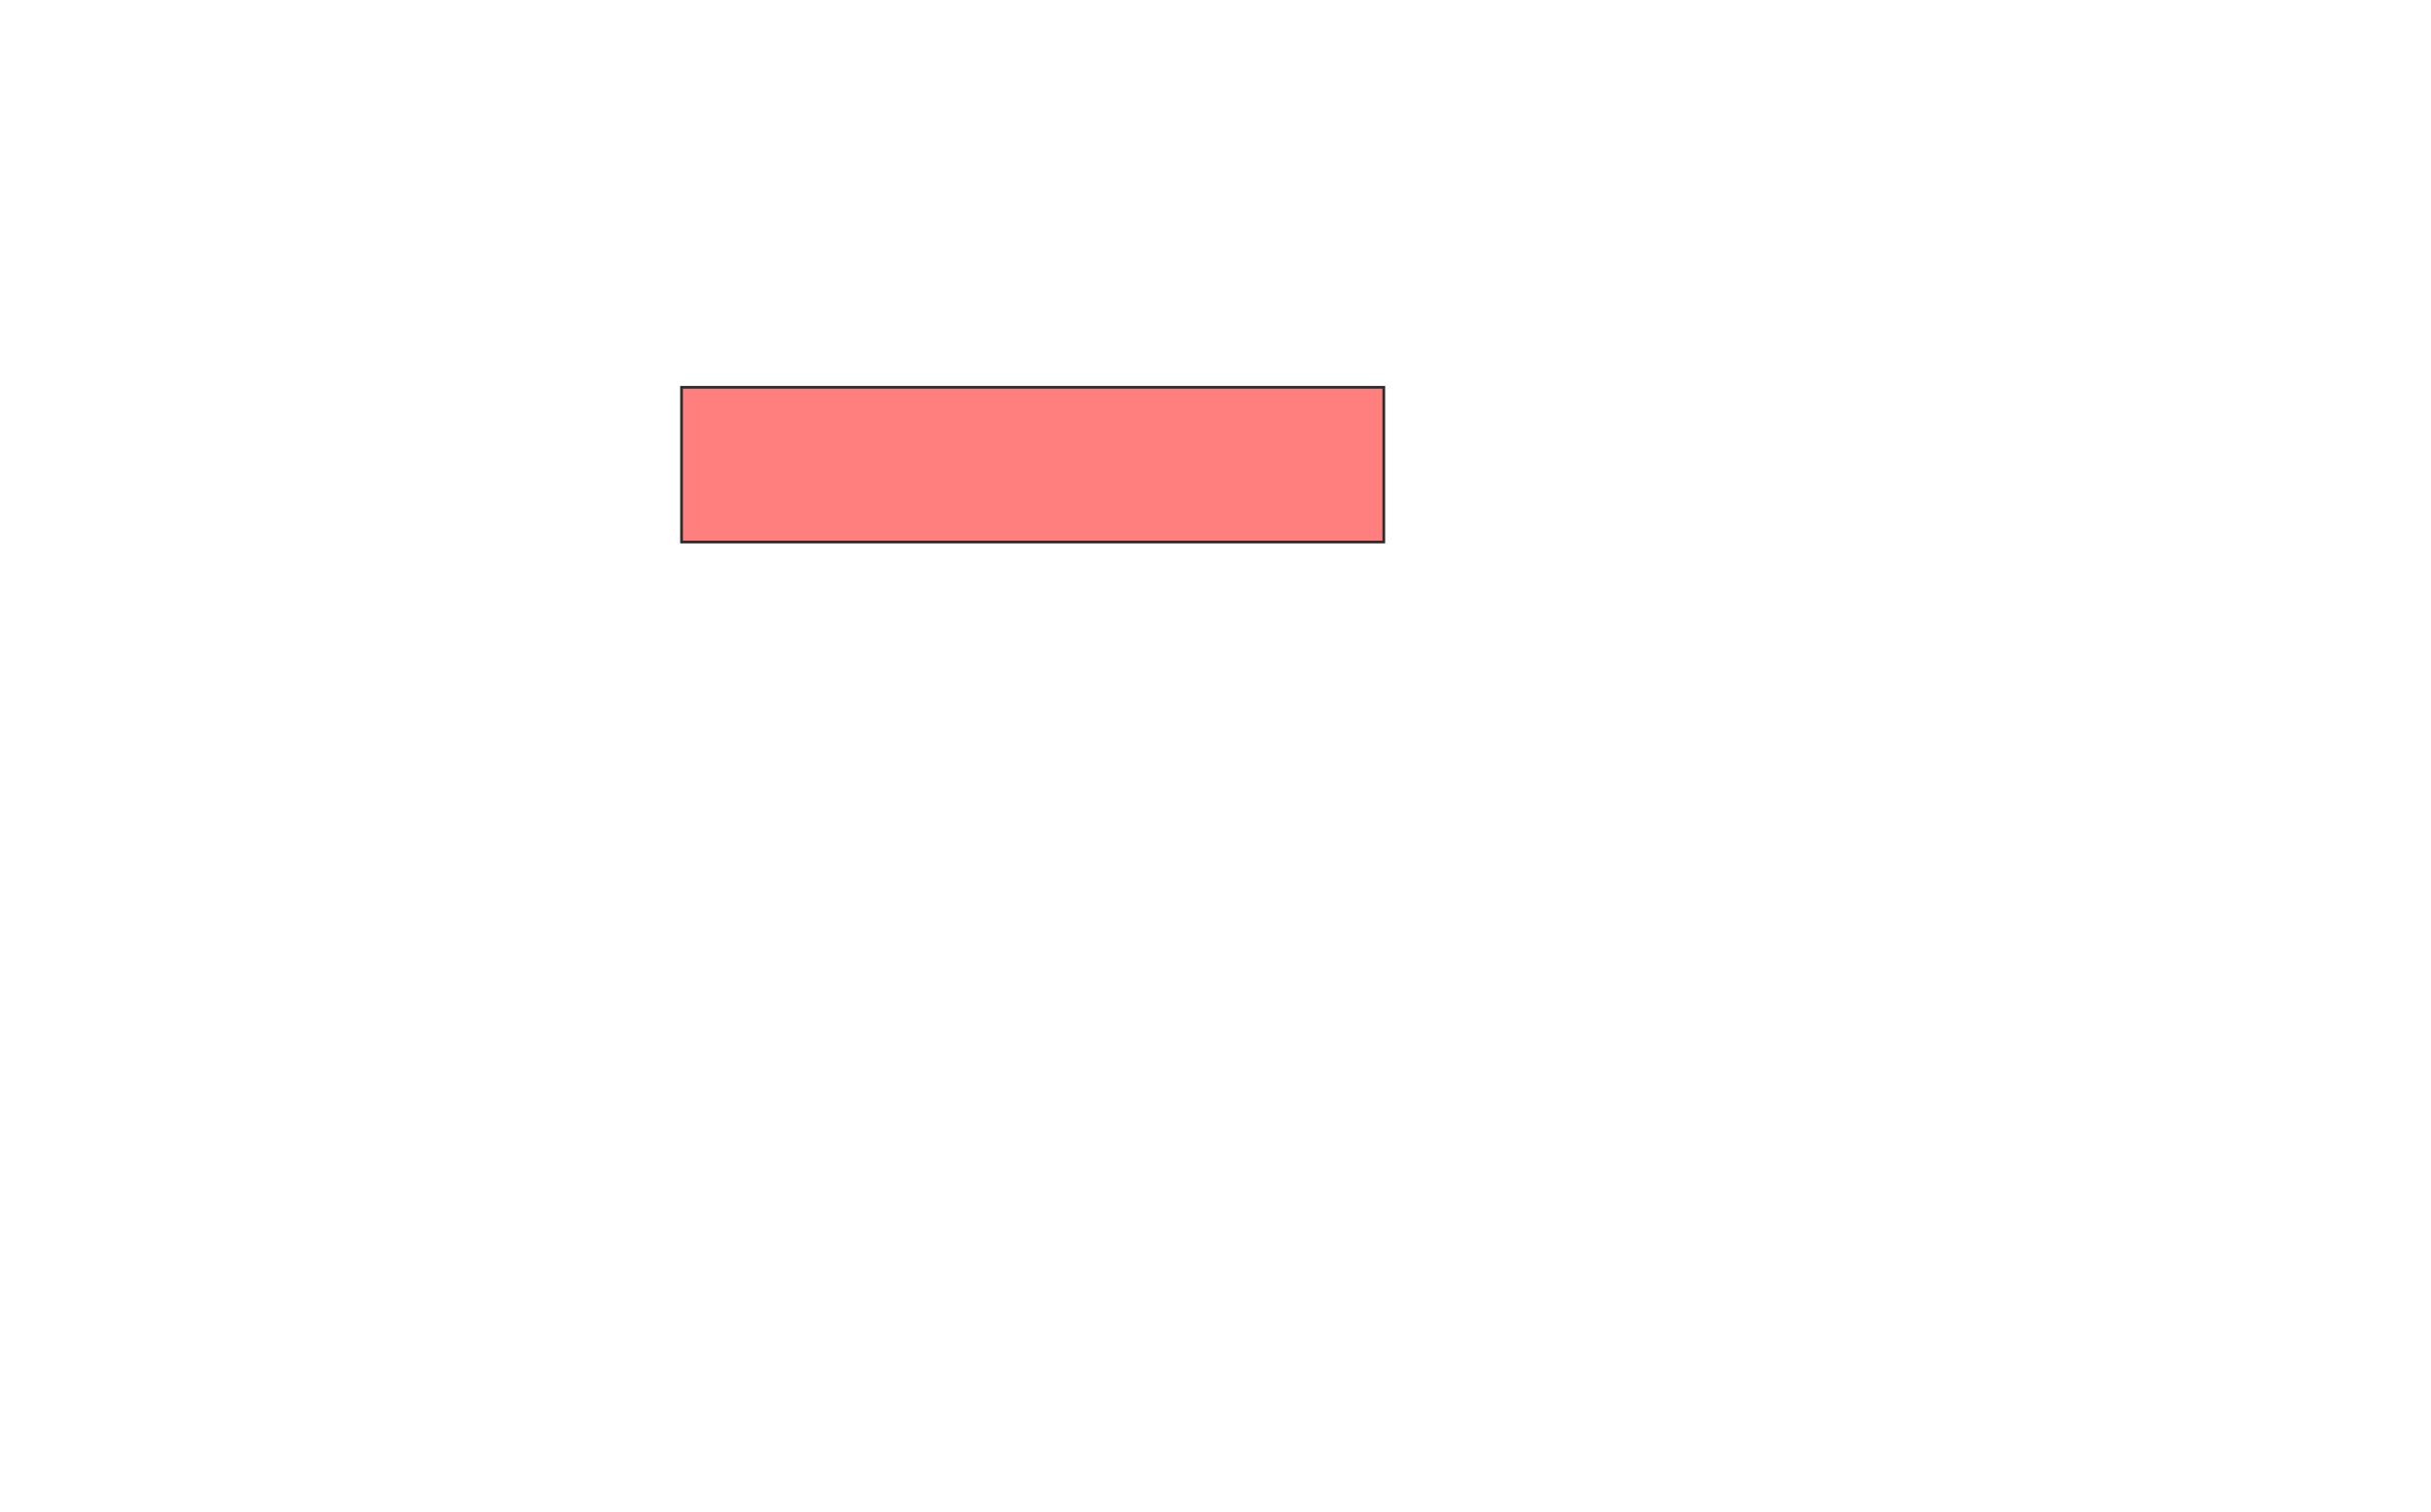
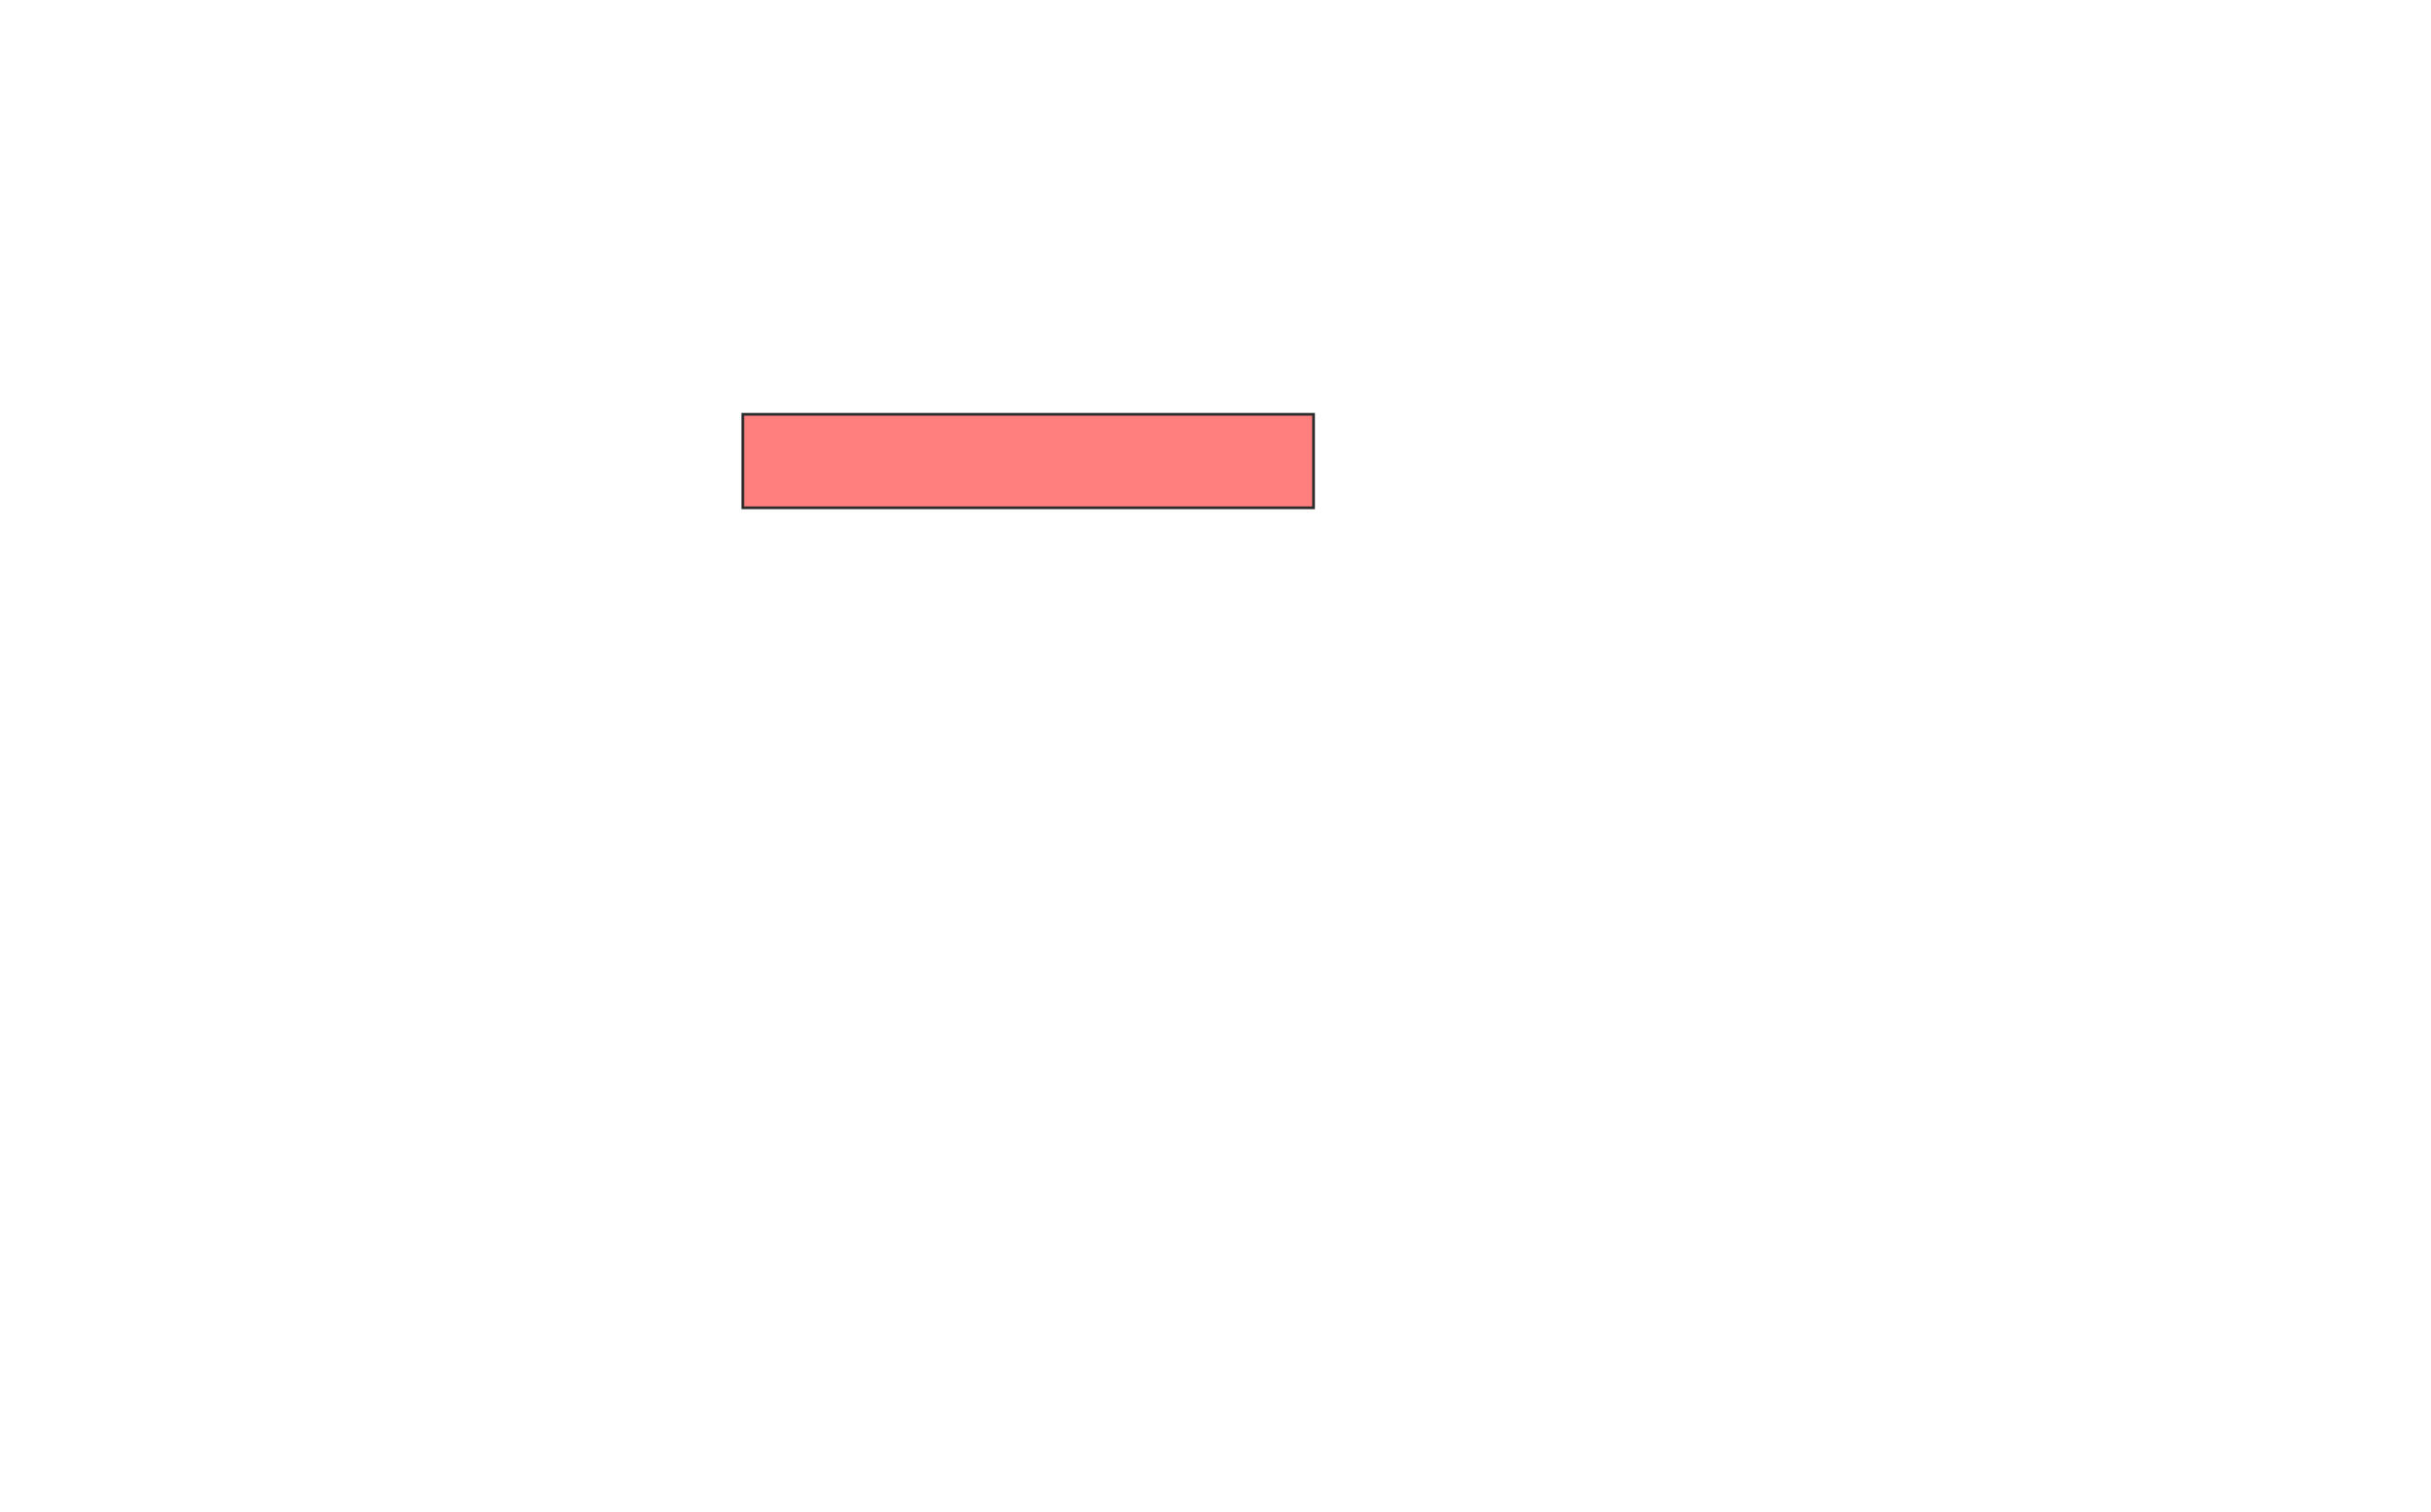
<svg xmlns="http://www.w3.org/2000/svg" width="888" height="552">
  <g>
  </g>
  <g>
-     <rect id="213df7e06be14b8a89ee3279fa1431d2-oa-1" height="56.522" width="256.522" y="141.478" x="248.956" stroke="#2D2D2D" fill="#FF7E7E" class="qshape" />
+     <rect stroke="#2D2D2D" fill="#FF7E7E" x="271.325" y="151.347" width="208.495" height="34.153" id="213df7e06be14b8a89ee3279fa1431d2-oa-1" class="qshape" />
  </g>
</svg>
